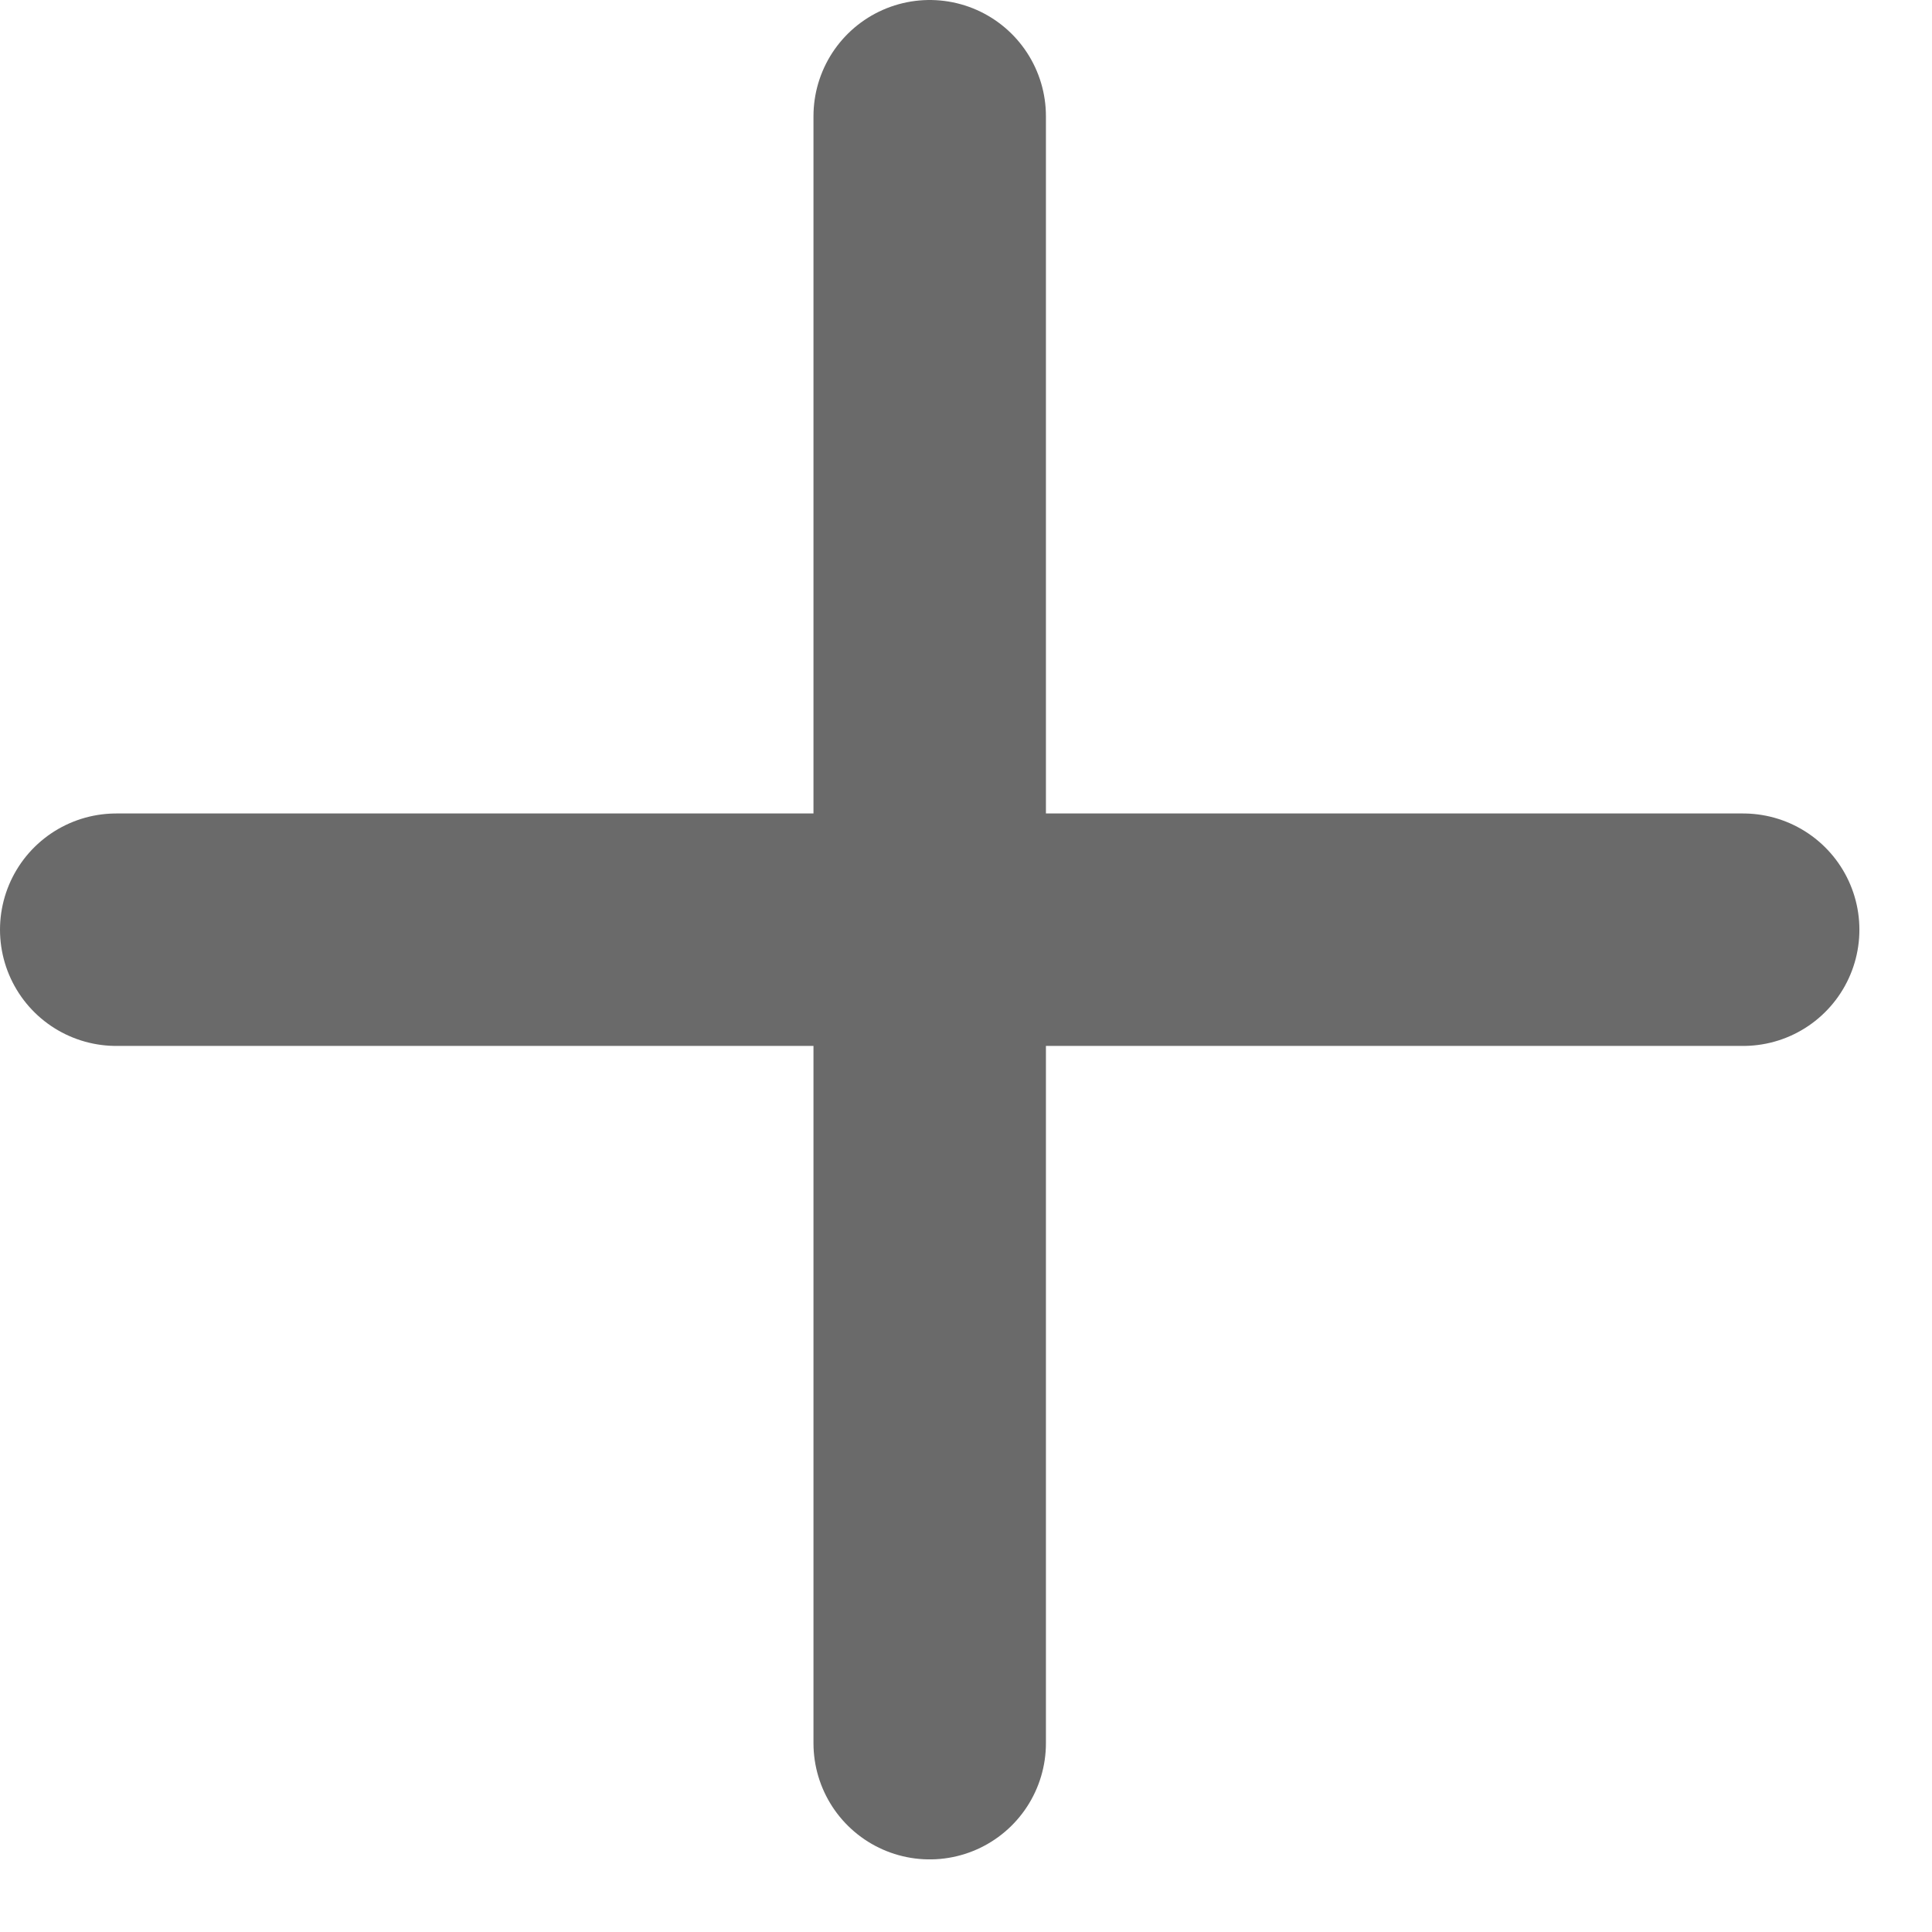
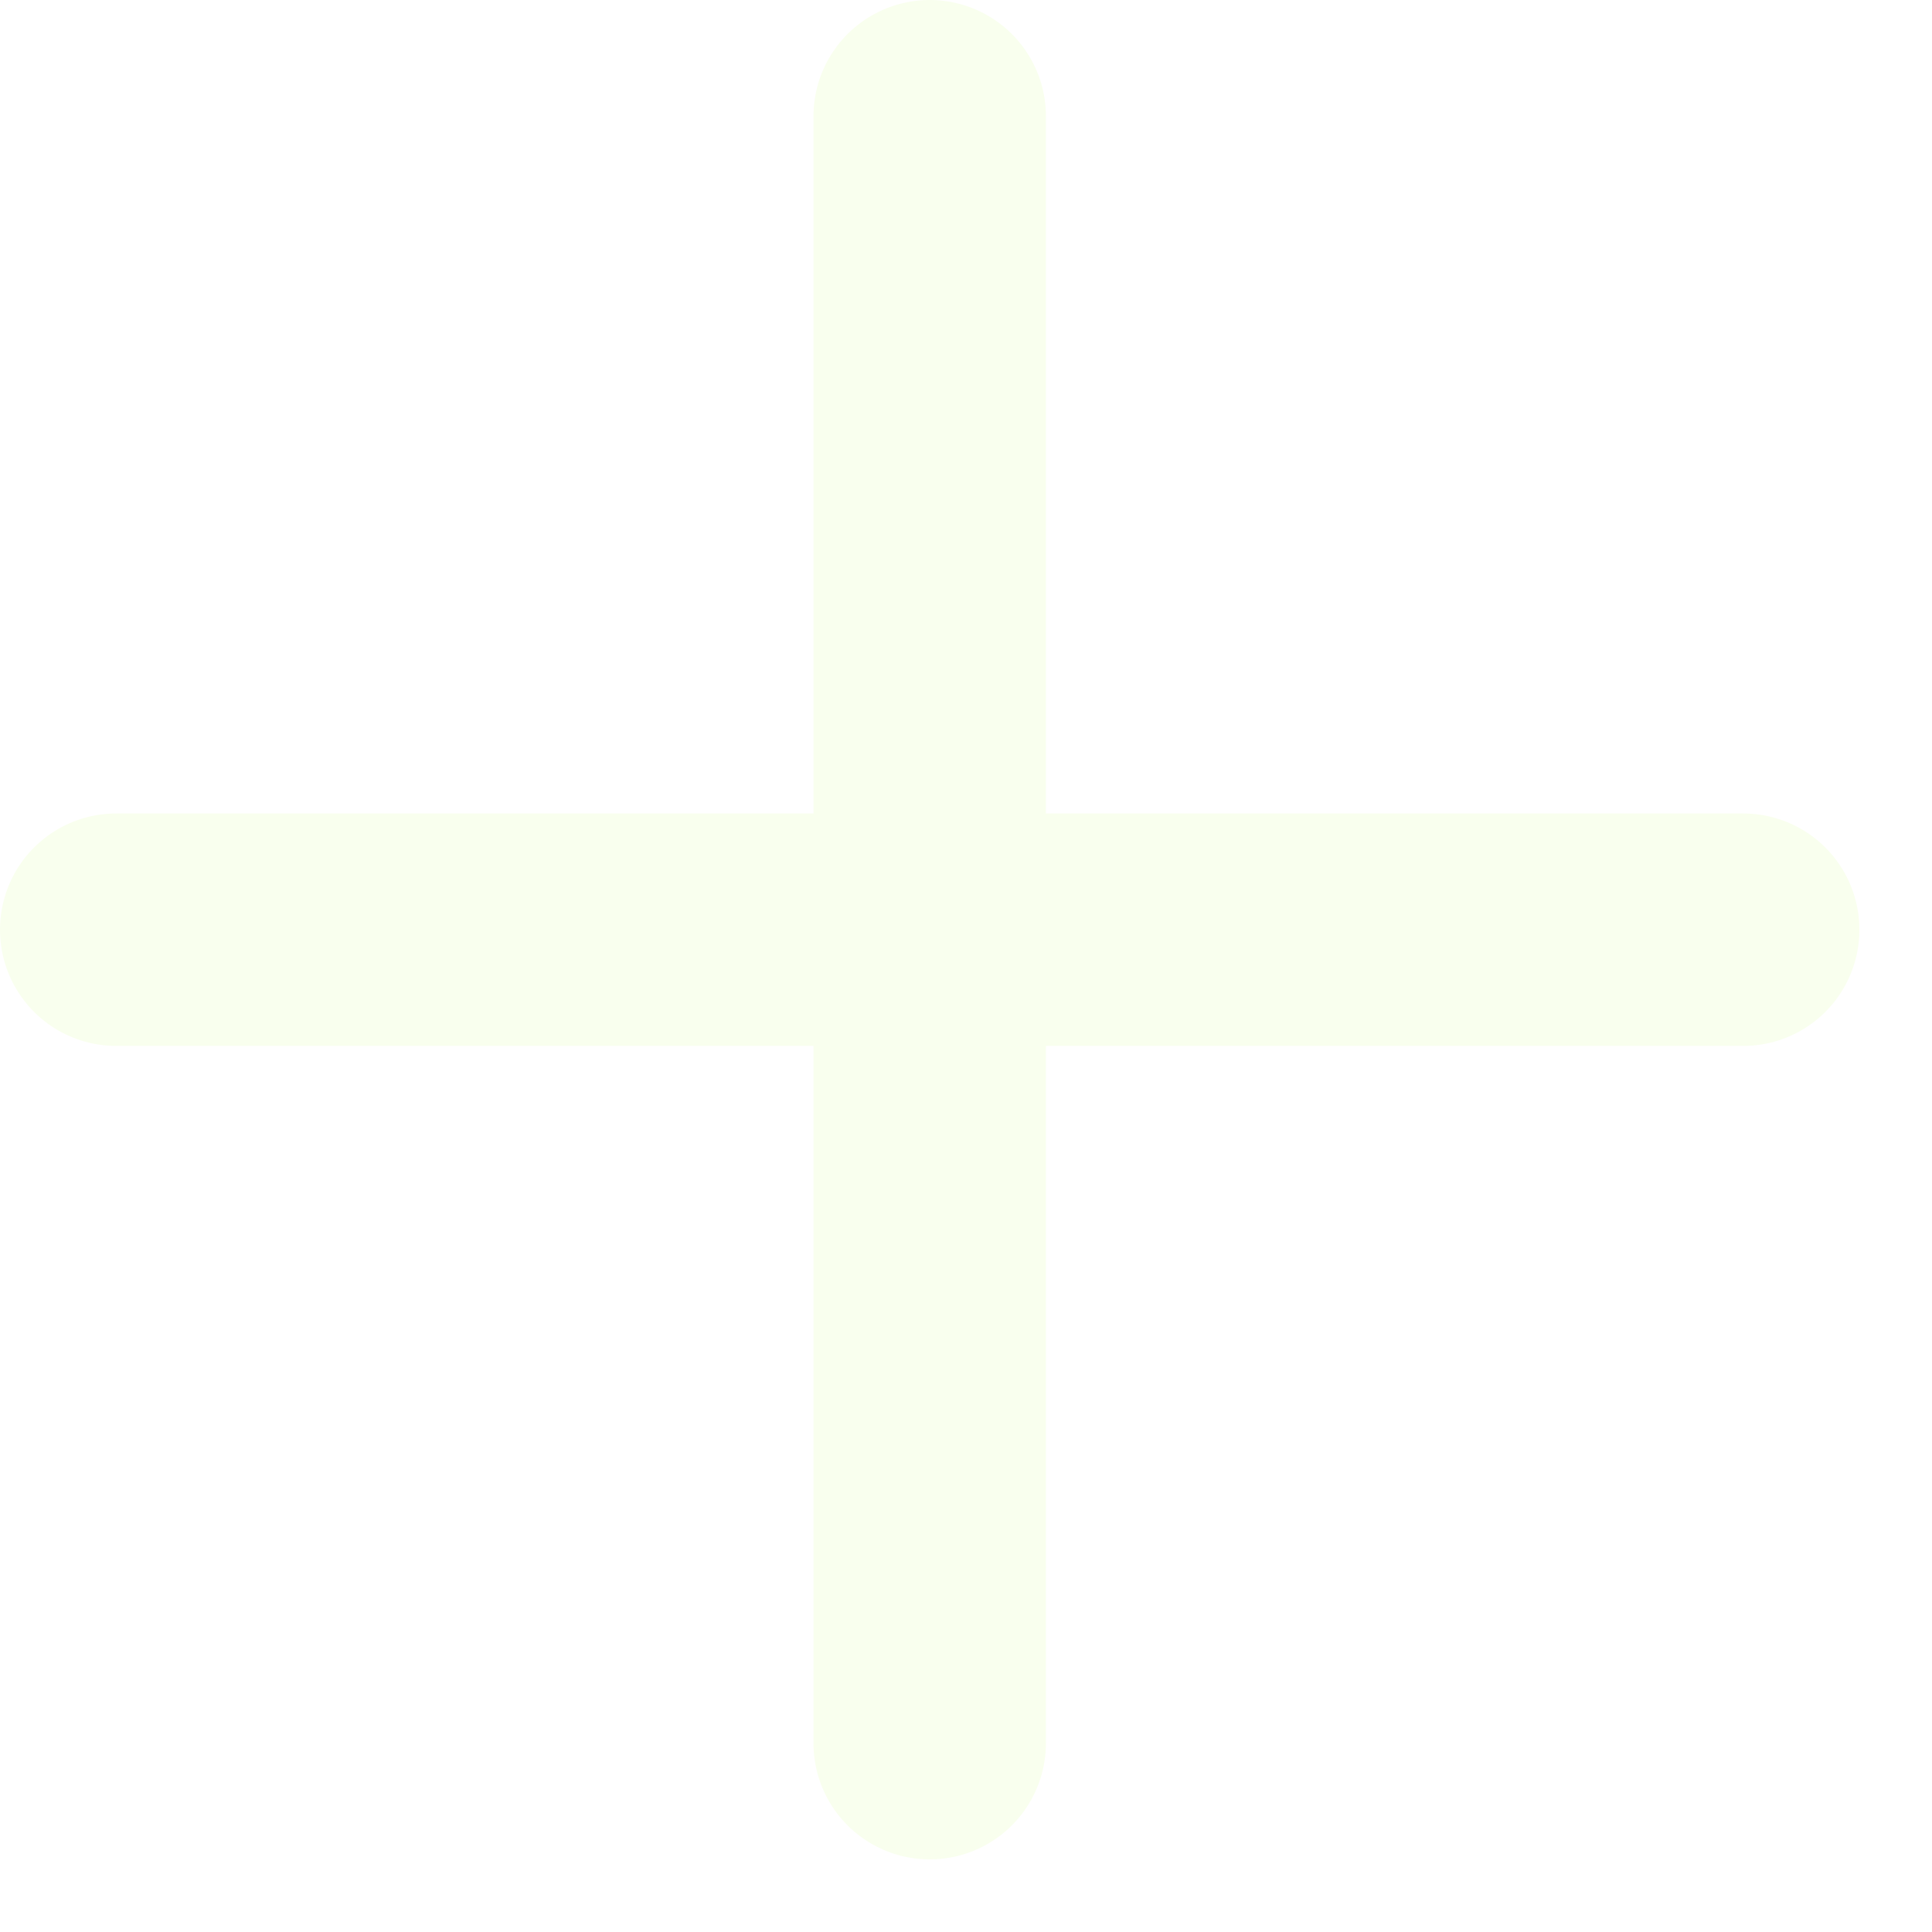
<svg xmlns="http://www.w3.org/2000/svg" width="19" height="19" viewBox="0 0 19 19" fill="none">
-   <path d="M9.143 1.143V17.143M1.143 9.143H17.143" stroke="#6A6A6A" stroke-width="2.286" stroke-linecap="round" stroke-linejoin="round" />
+   <path d="M9.143 1.143V17.143M1.143 9.143H17.143" stroke="#F9FFEE" stroke-width="2.286" stroke-linecap="round" stroke-linejoin="round" />
</svg>
